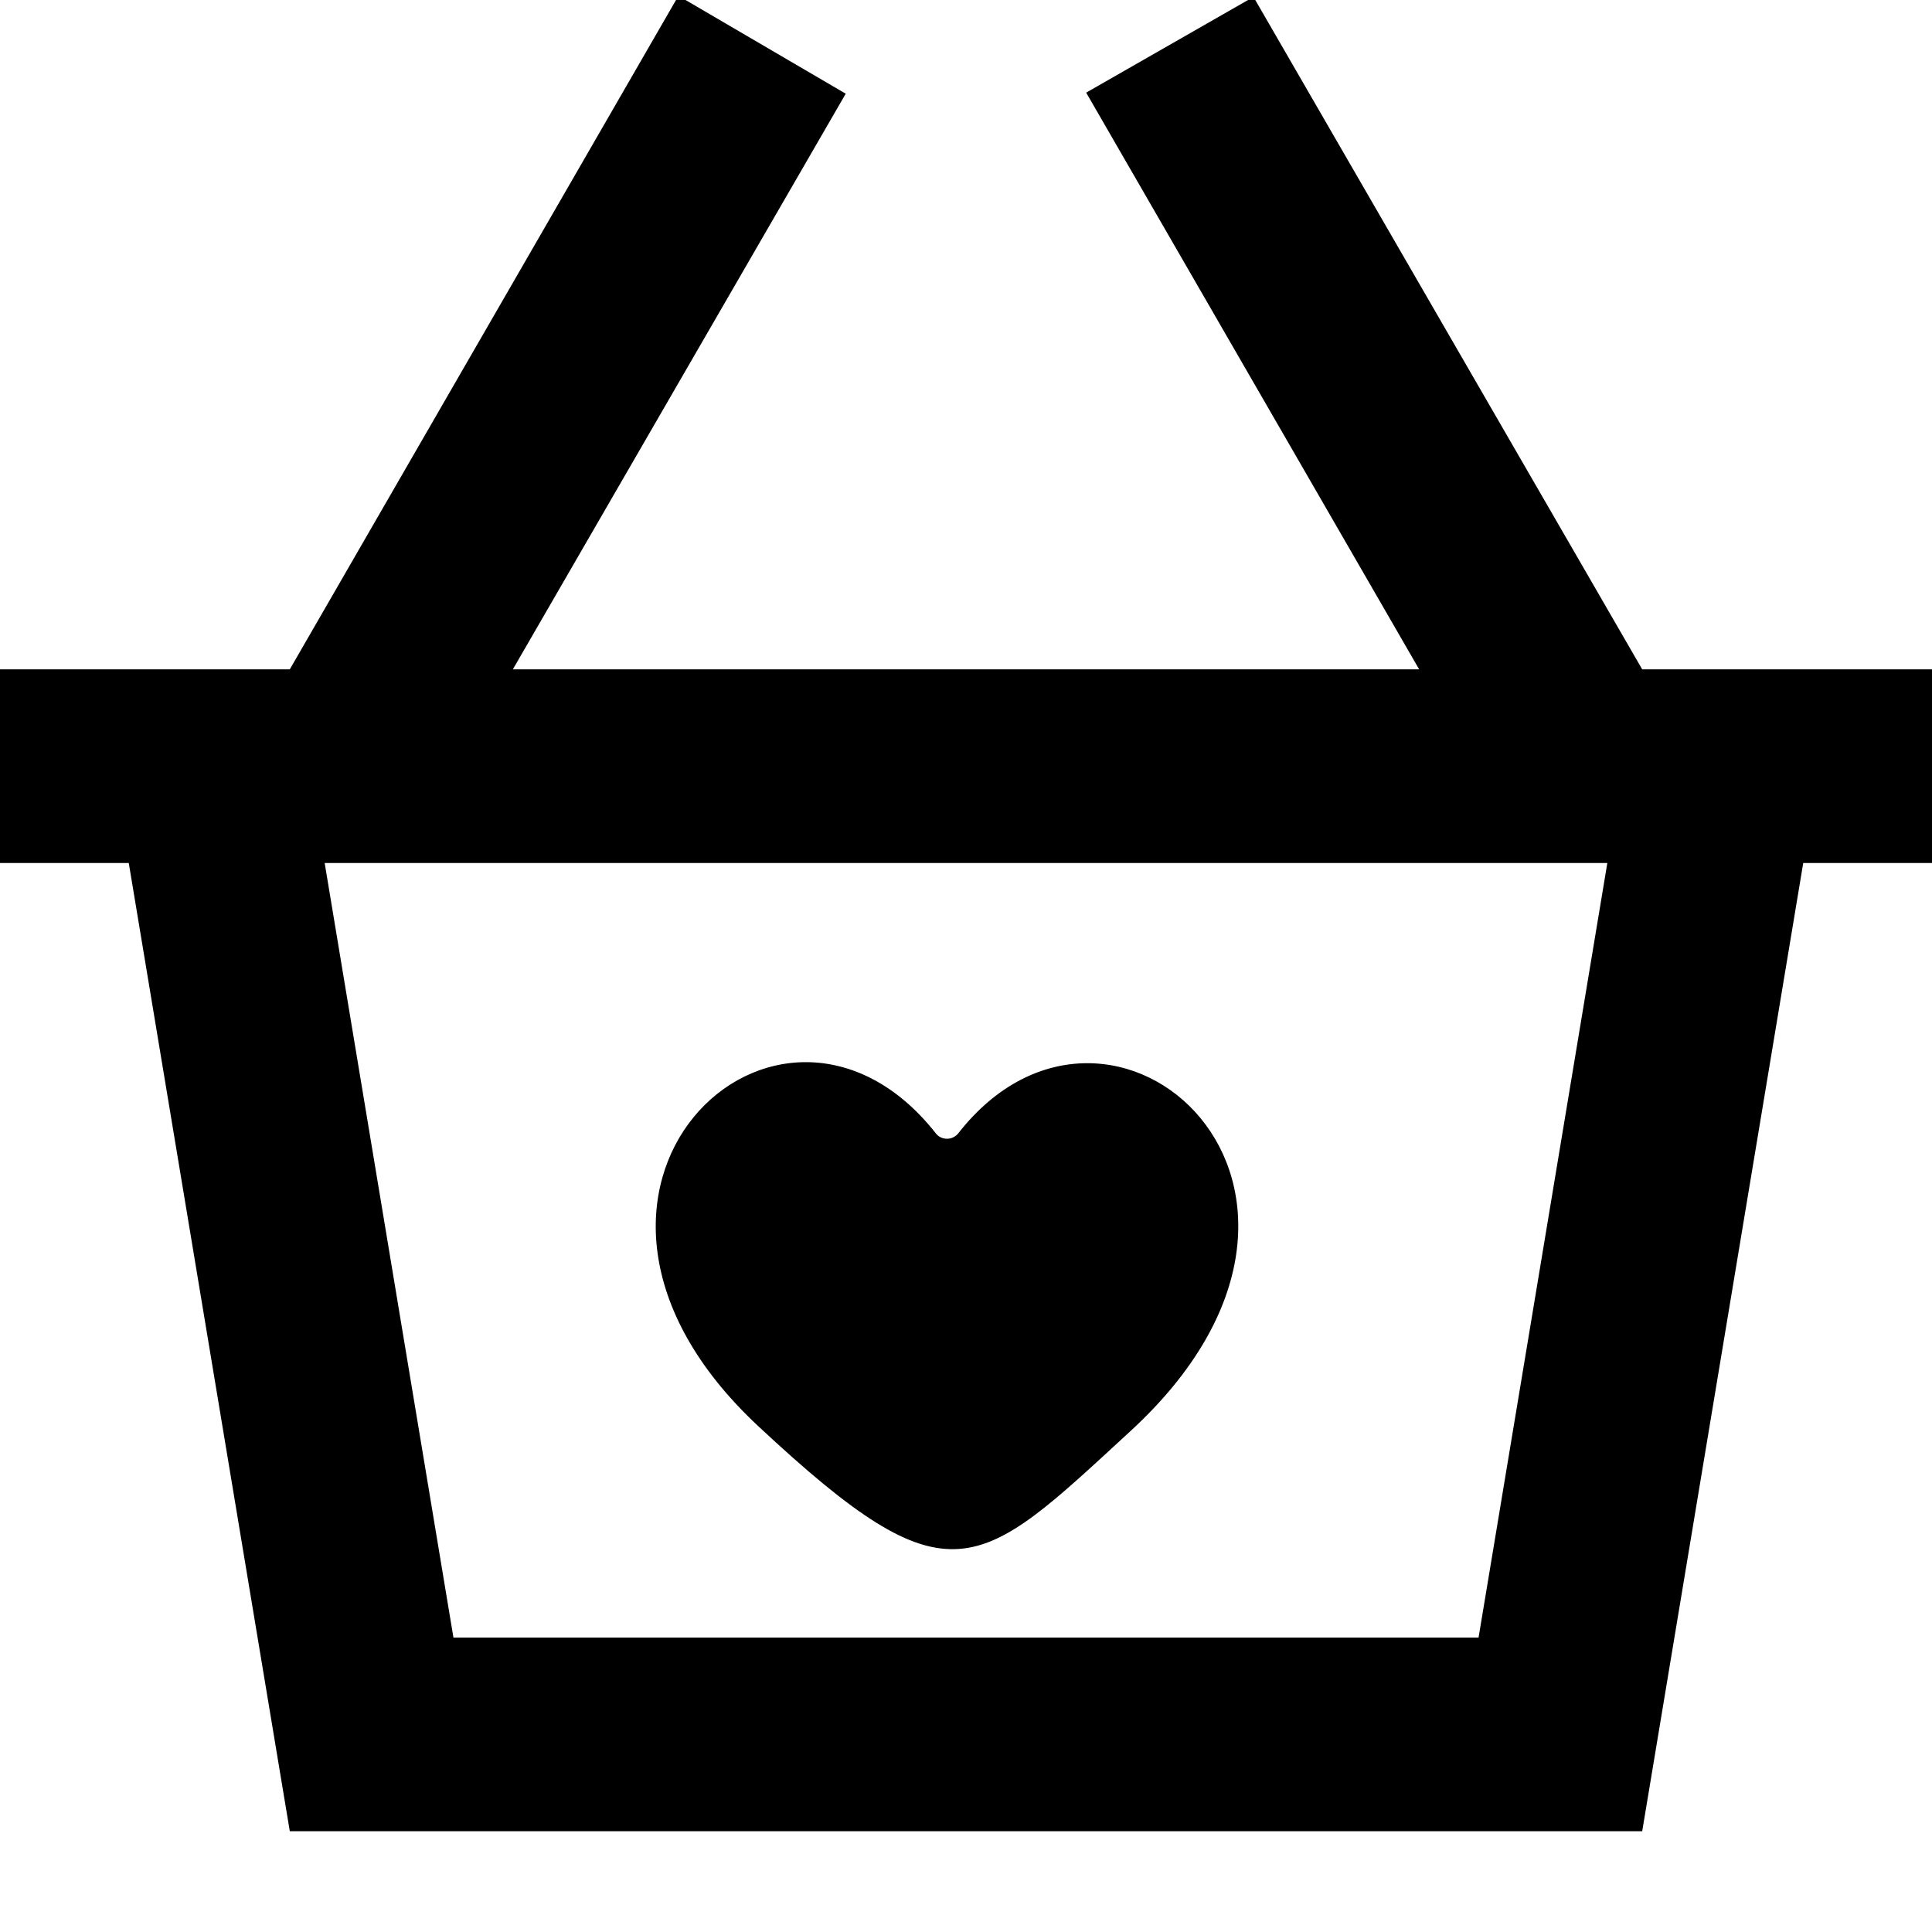
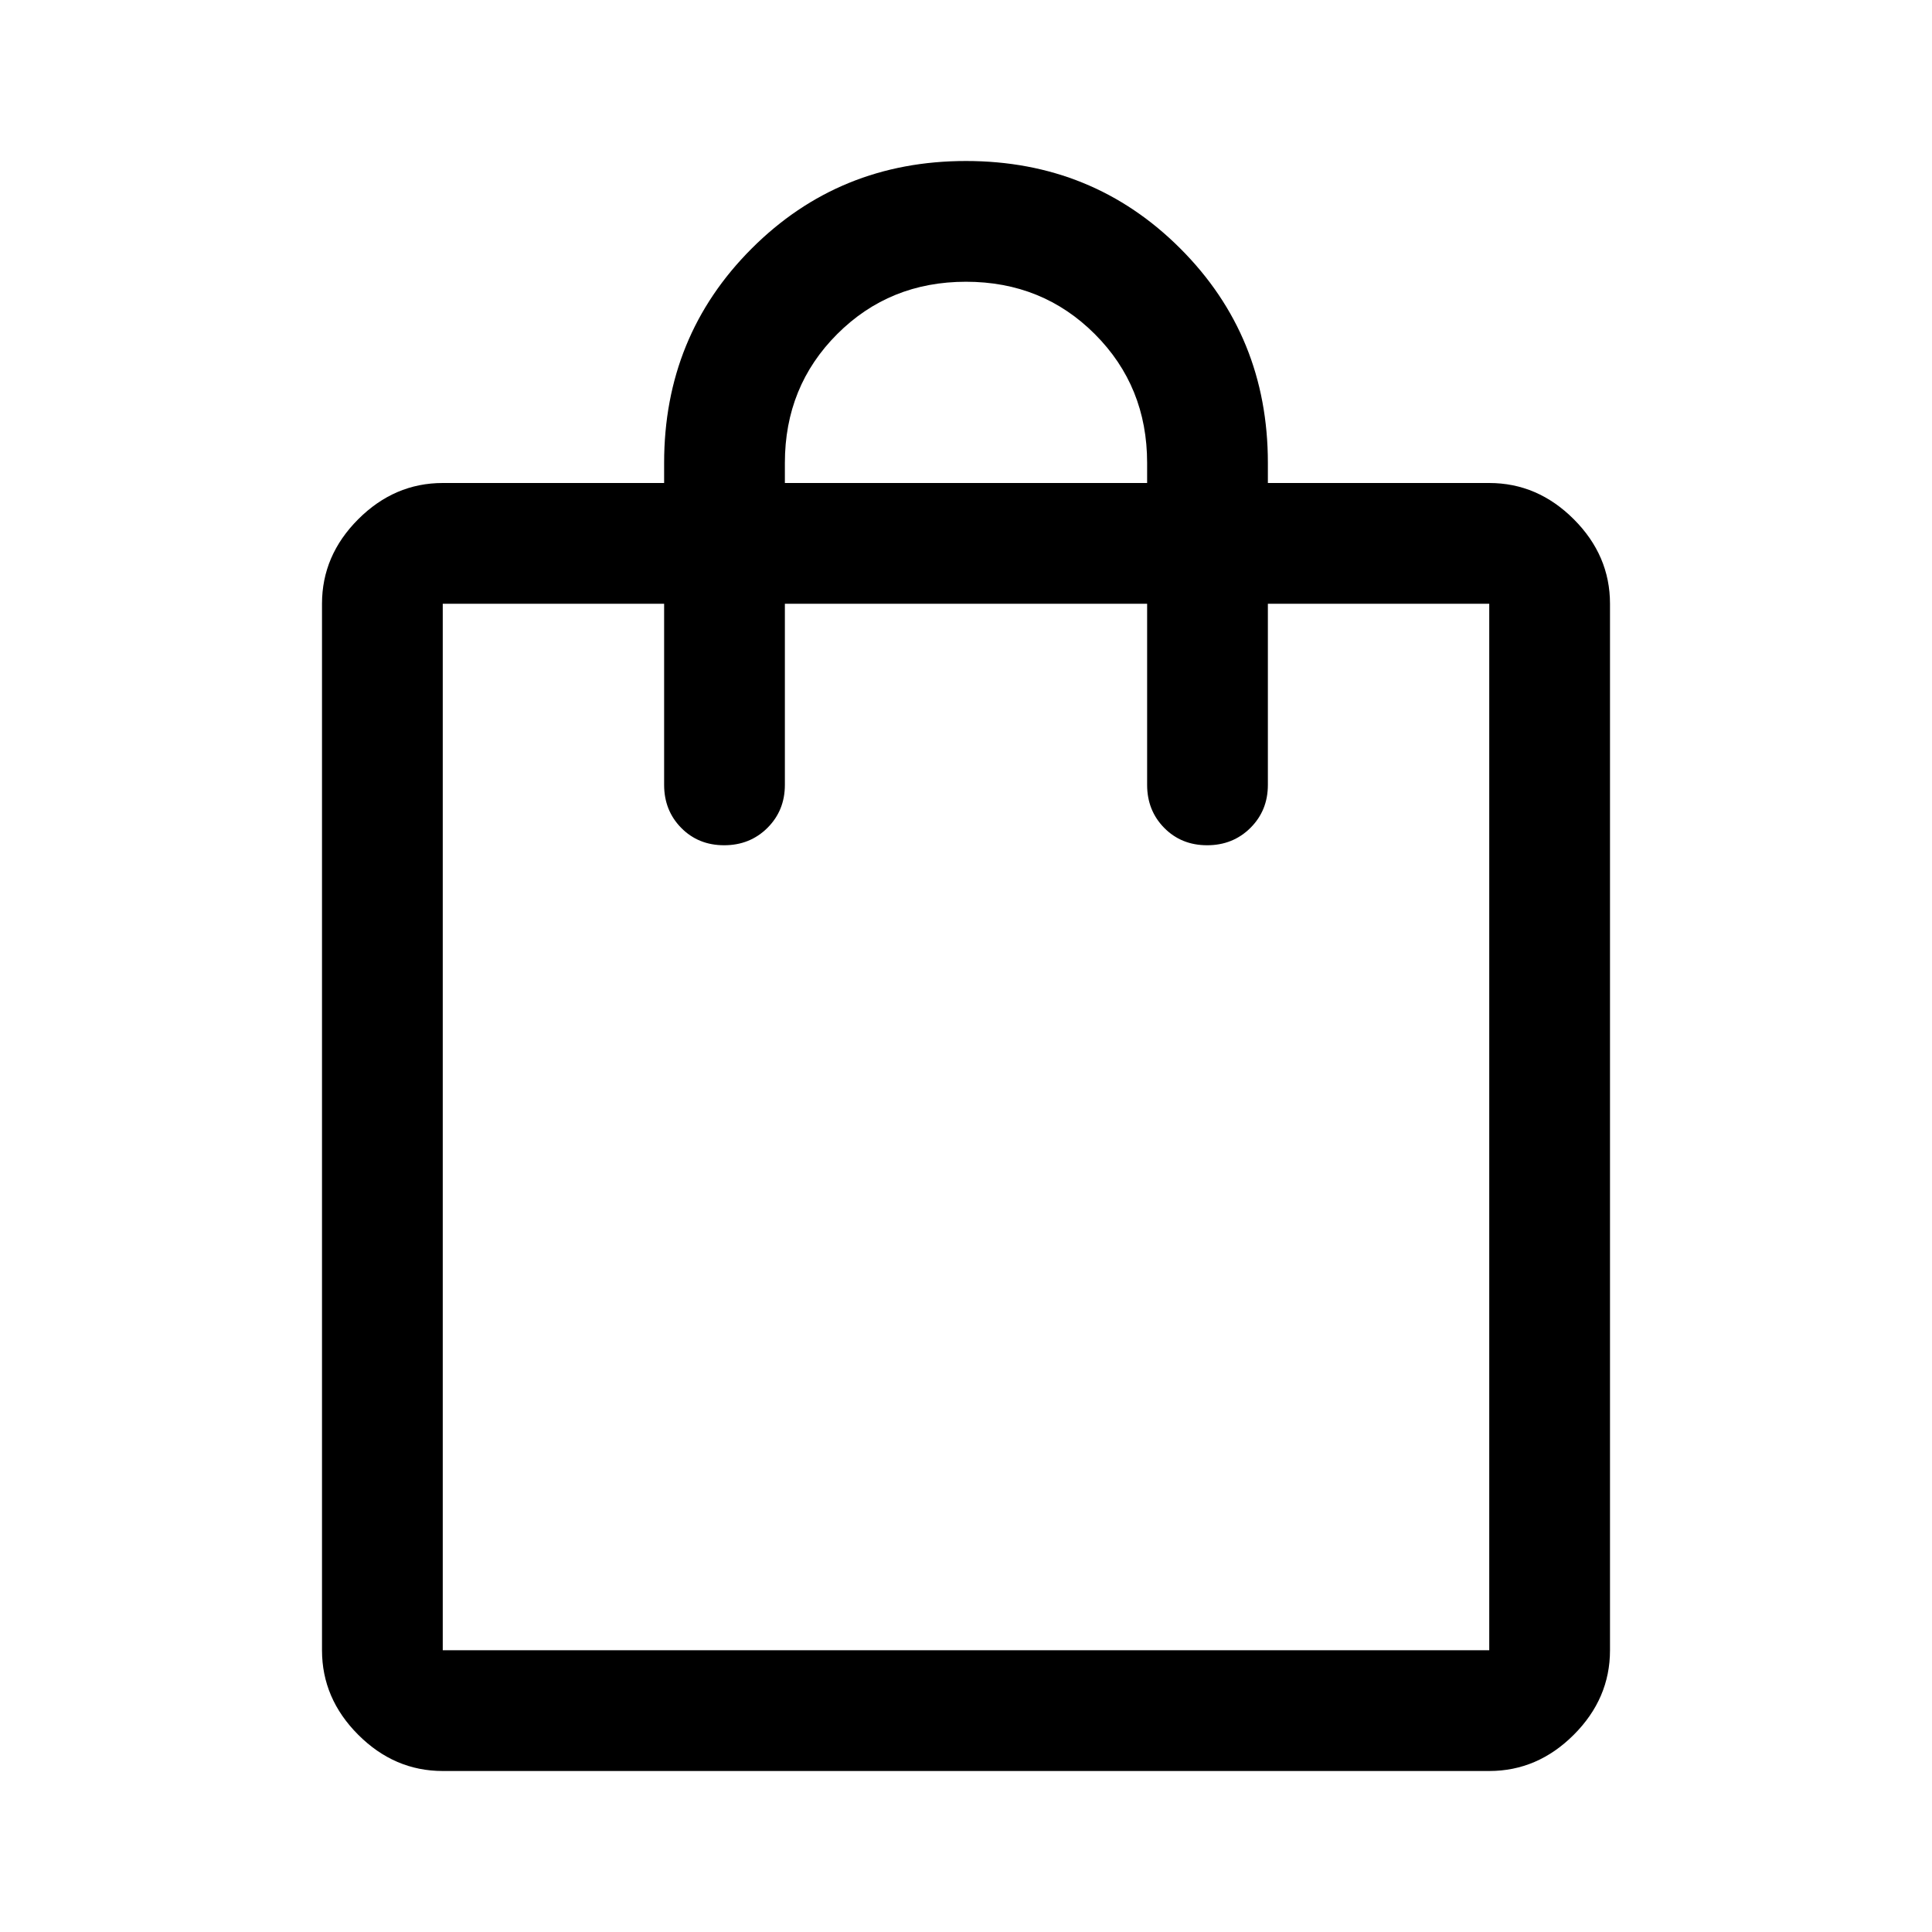
- <svg xmlns="http://www.w3.org/2000/svg" viewBox="0 0 20 20" version="1.1">
-   <g id="Page-1" stroke="none" stroke-width="1" fill-rule="evenodd">
-     <g id="Dribbble-Light-Preview" transform="translate(-60, -3200)">
-       <g id="icons" transform="translate(56, 160)">
-         <path d="M15.701,3054.816 C14.115,3056.276 13.842,3056.622 11.852,3054.766 C9.237,3052.331 12.066,3049.673 13.688,3051.733 C13.746,3051.808 13.862,3051.806 13.92,3051.732 C15.506,3049.704 18.427,3052.312 15.701,3054.816 L15.701,3054.816 Z M19.306,3056.952 L8.694,3056.952 L7.361,3048.934 L20.639,3048.934 L19.306,3056.952 L19.306,3056.952 Z M21,3046.929 L16.976,3039.968 L15.244,3040.959 L18.691,3046.929 L9.309,3046.929 L12.755,3040.97 L11.023,3039.957 L7,3046.929 L4,3046.929 L4,3048.934 L5.333,3048.934 L7,3058.957 L21,3058.957 L22.667,3048.934 L24,3048.934 L24,3046.929 L21,3046.929 L21,3046.929 Z">
- 
- </path>
-       </g>
-     </g>
-   </g>
+ <svg xmlns="http://www.w3.org/2000/svg" viewBox="0 96 960 960">
+   <path d="M220 976q-24 0-42-18t-18-42V396q0-24 18-42t42-18h110v-10q0-63 43.5-106.5T480 176q63 0 106.5 43.5T630 326v10h110q24 0 42 18t18 42v520q0 24-18 42t-42 18H220Zm0-60h520V396H630v90q0 12.75-8.675 21.375-8.676 8.625-21.5 8.625-12.825 0-21.325-8.625T570 486v-90H390v90q0 12.75-8.675 21.375-8.676 8.625-21.5 8.625-12.825 0-21.325-8.625T330 486v-90H220v520Zm170-580h180v-10q0-38-26-64t-64-26q-38 0-64 26t-26 64v10ZM220 916V396v520Z" />
</svg>
